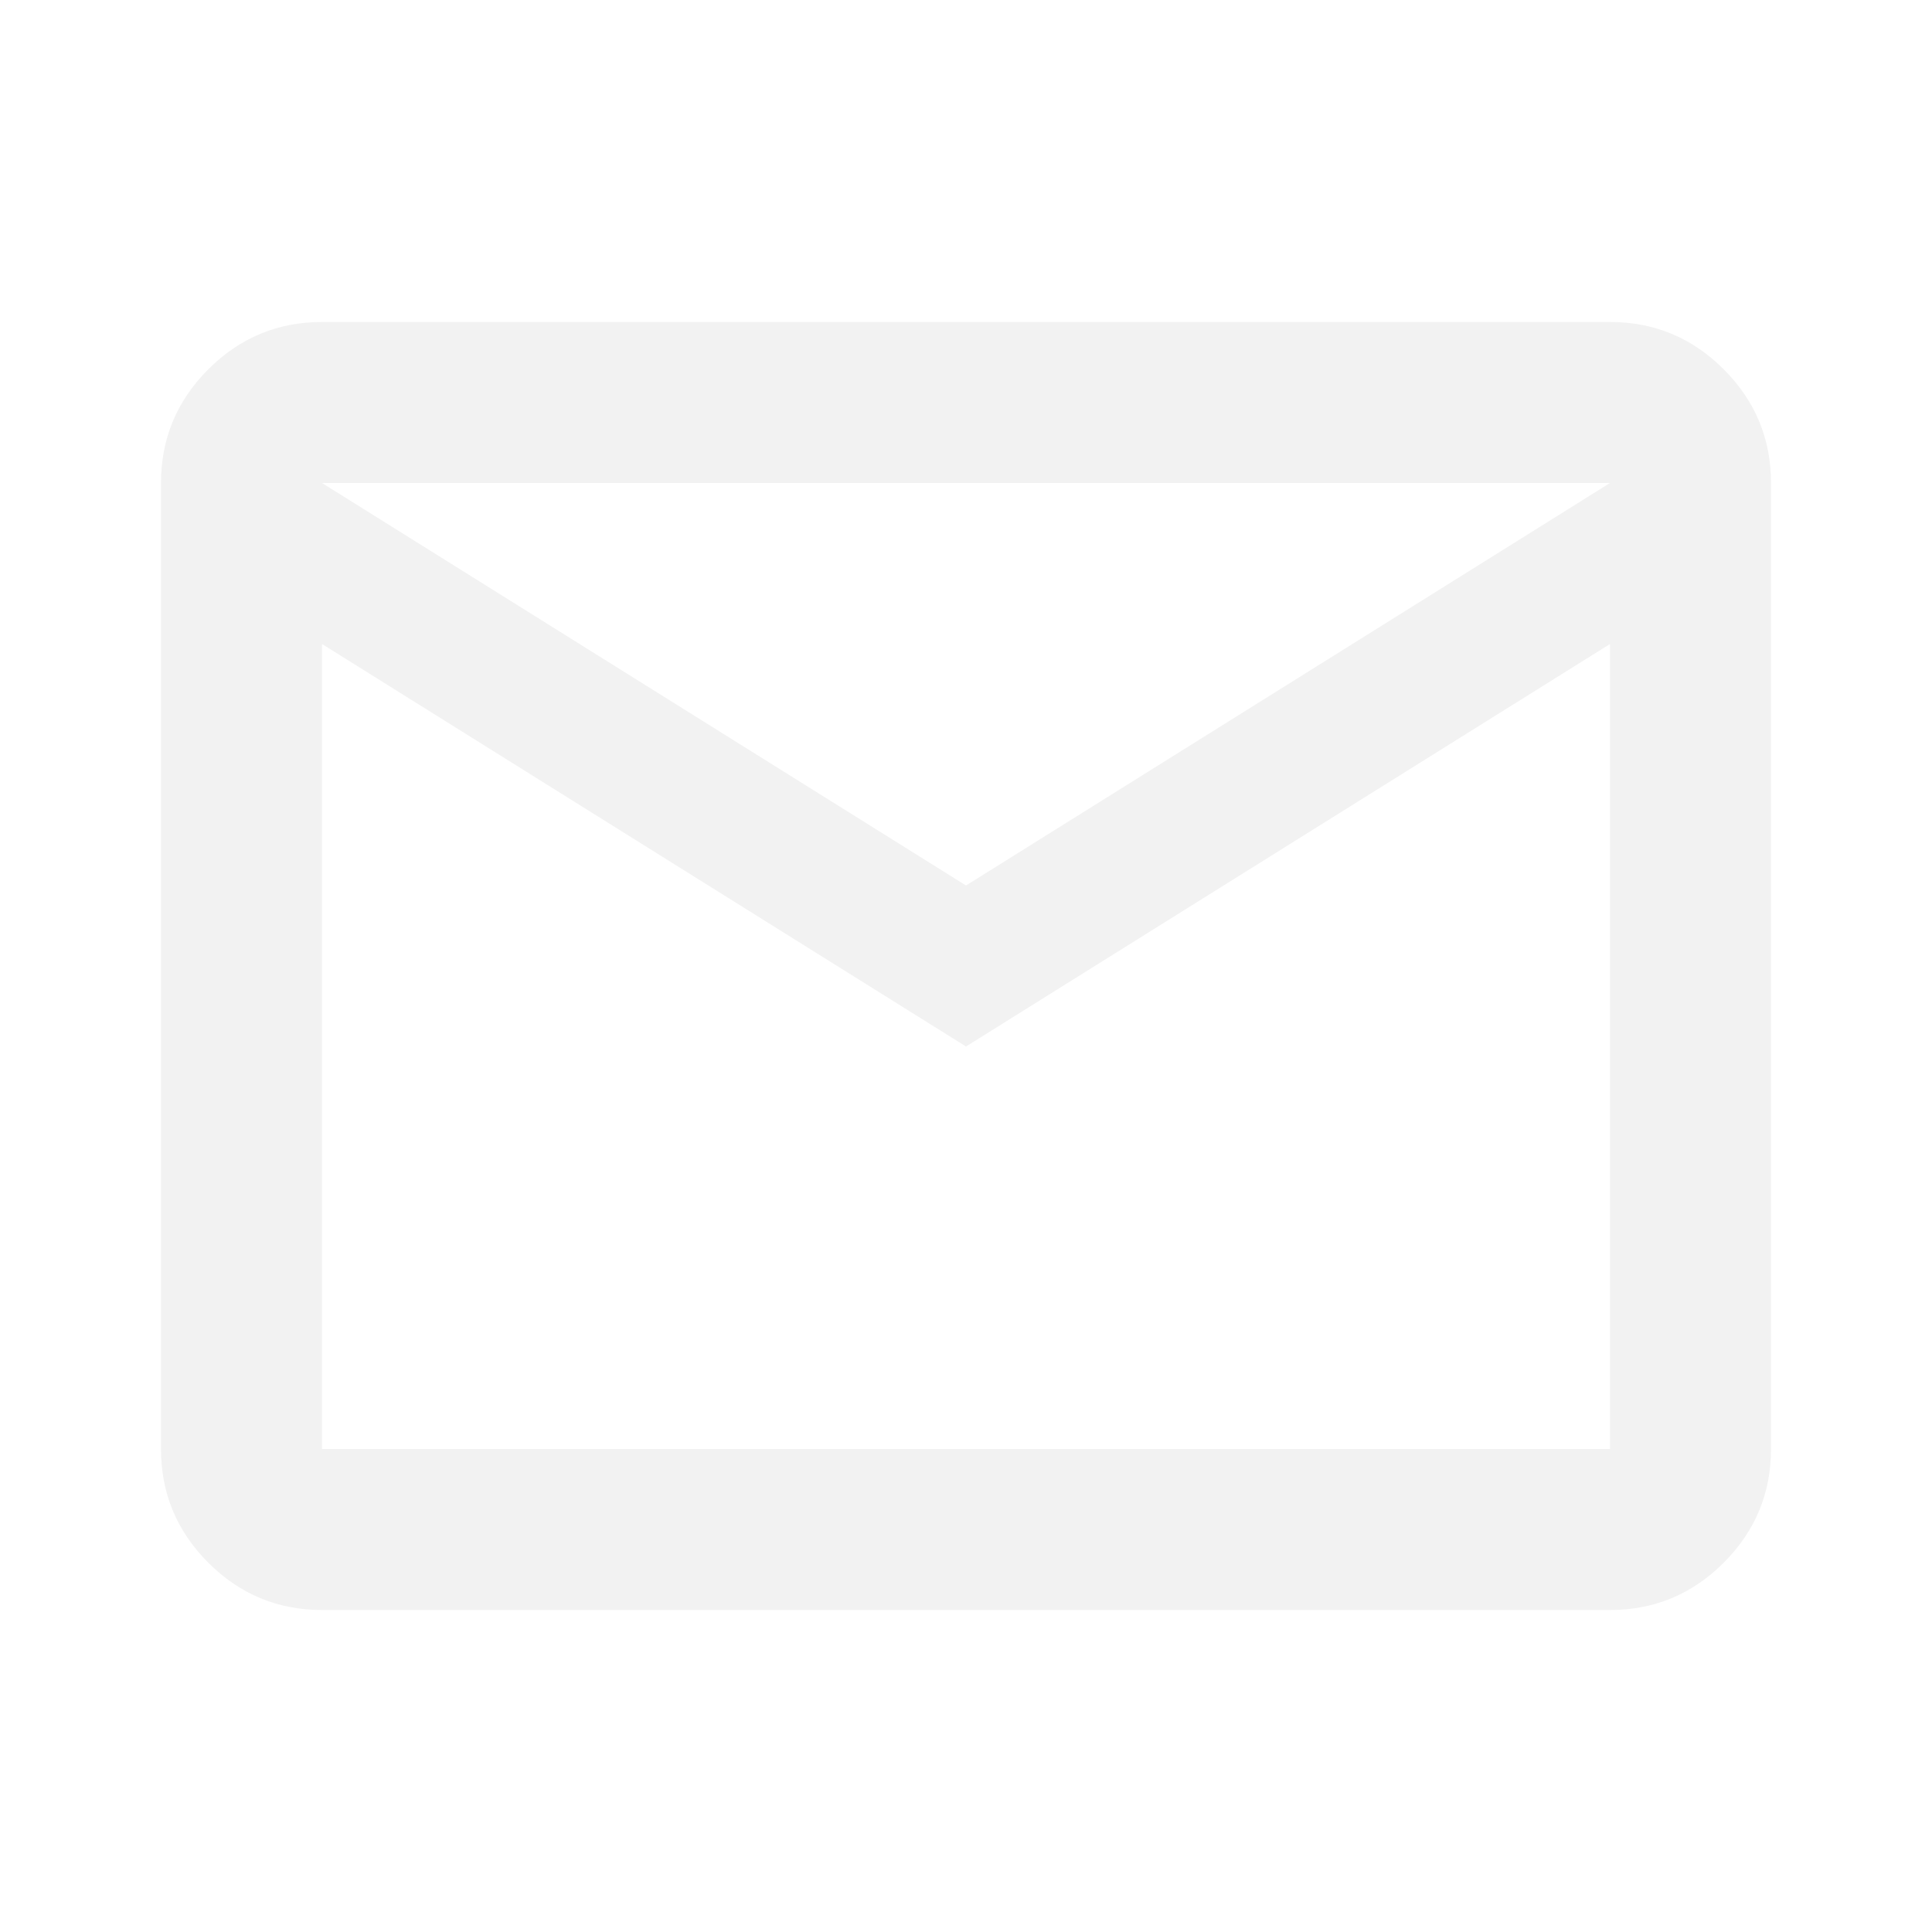
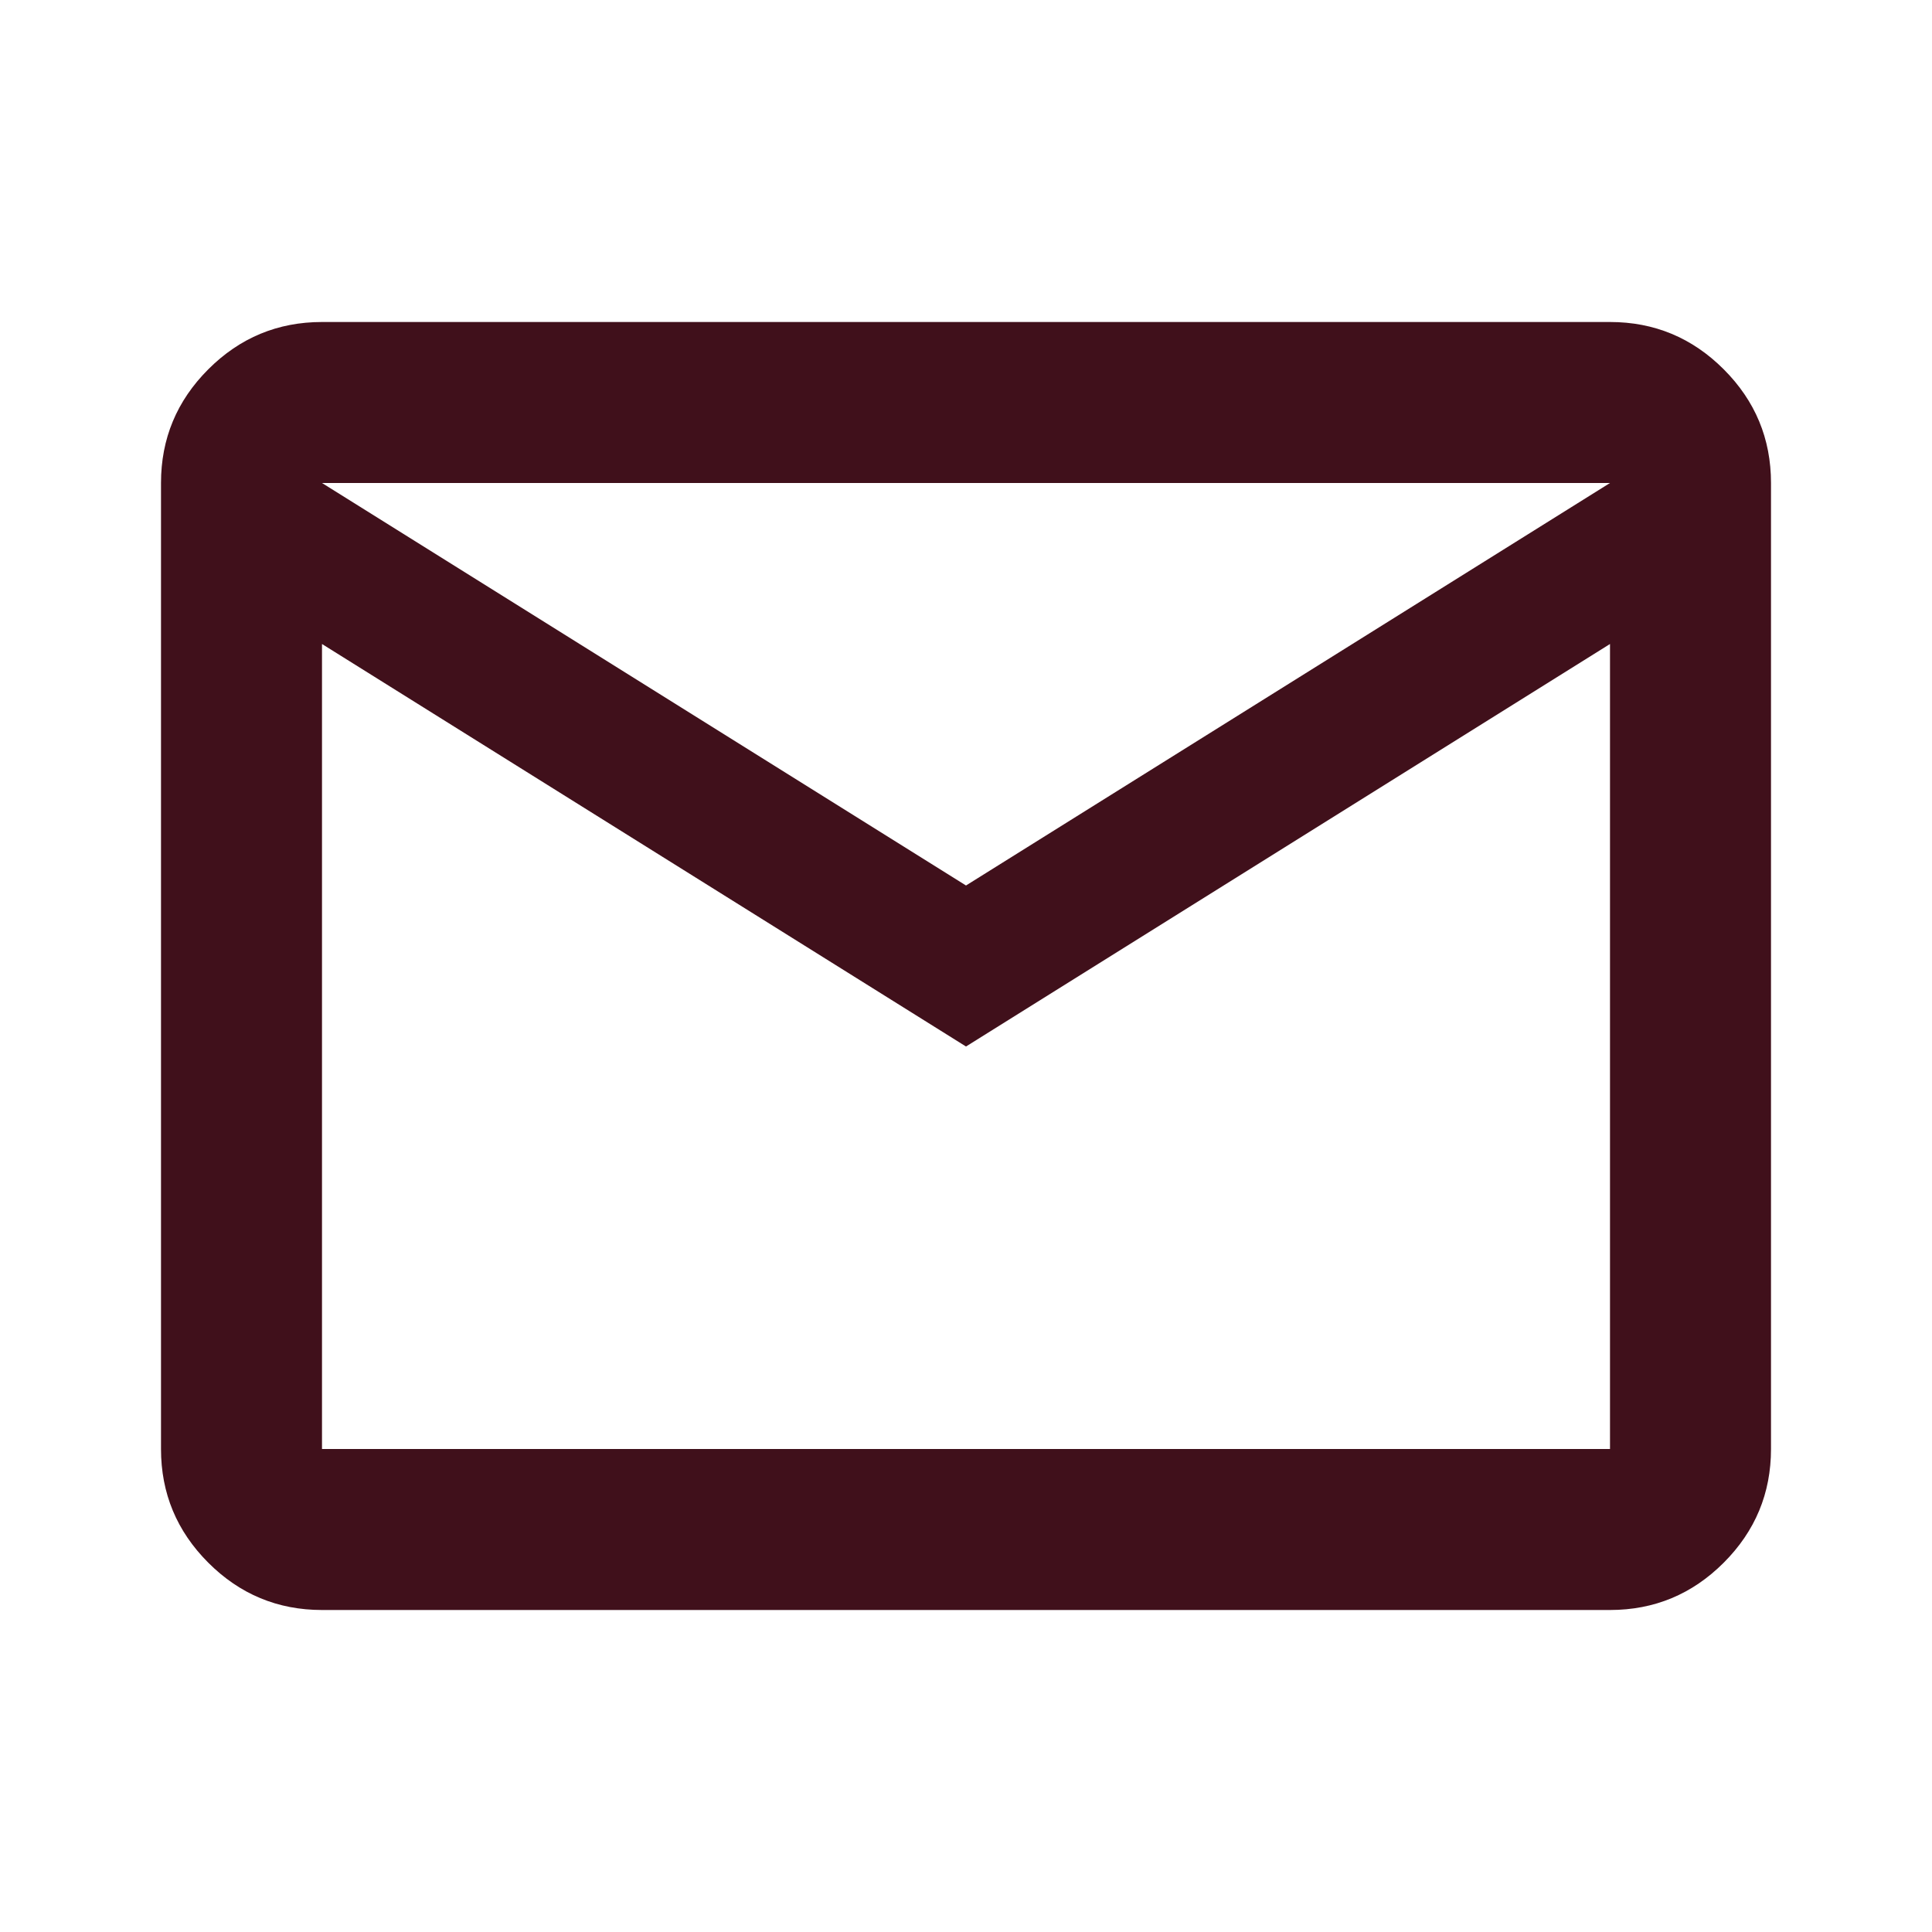
- <svg xmlns="http://www.w3.org/2000/svg" height="24px" viewBox="0 -960 960 960" width="24px" fill="#F2F2F2">
+ <svg xmlns="http://www.w3.org/2000/svg" height="24px" viewBox="0 -960 960 960" width="24px" fill="#40101b">
  <path d="M160-160q-33 0-56.5-23.5T80-240v-480q0-33 23.5-56.5T160-800h640q33 0 56.5 23.5T880-720v480q0 33-23.5 56.5T800-160H160Zm320-280L160-640v400h640v-400L480-440Zm0-80 320-200H160l320 200ZM160-640v-80 480-400Z" />
</svg>
